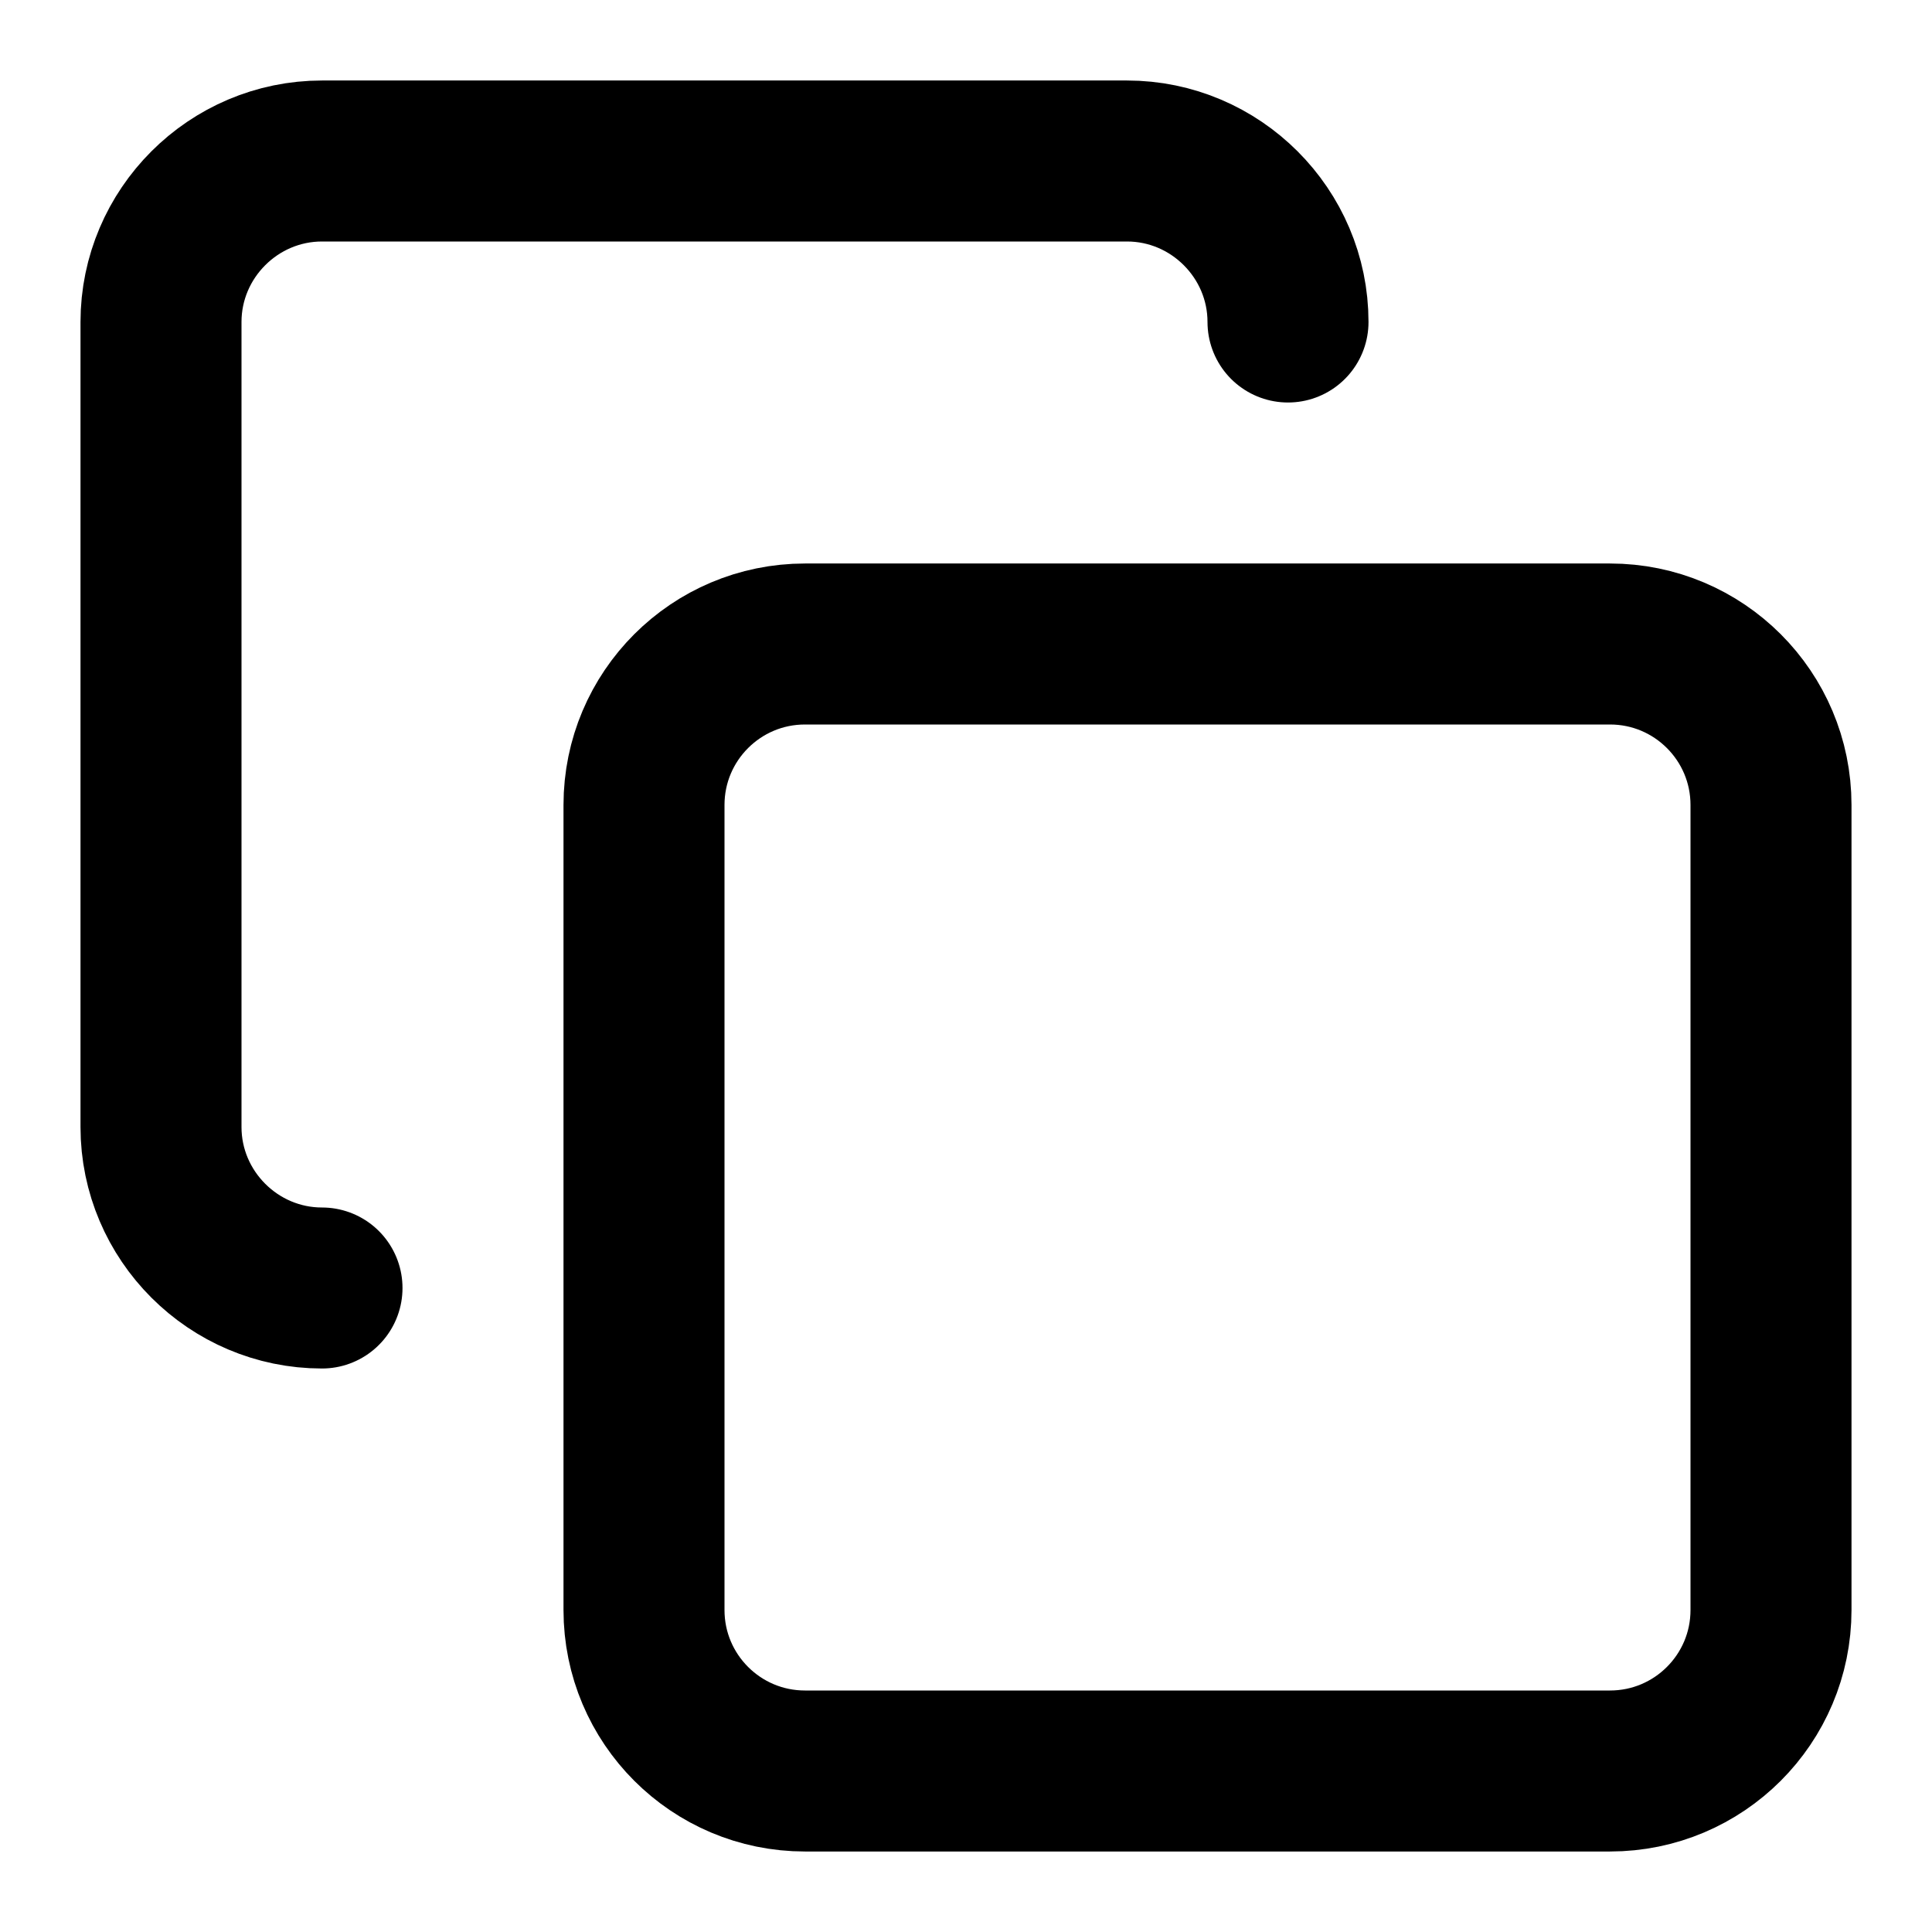
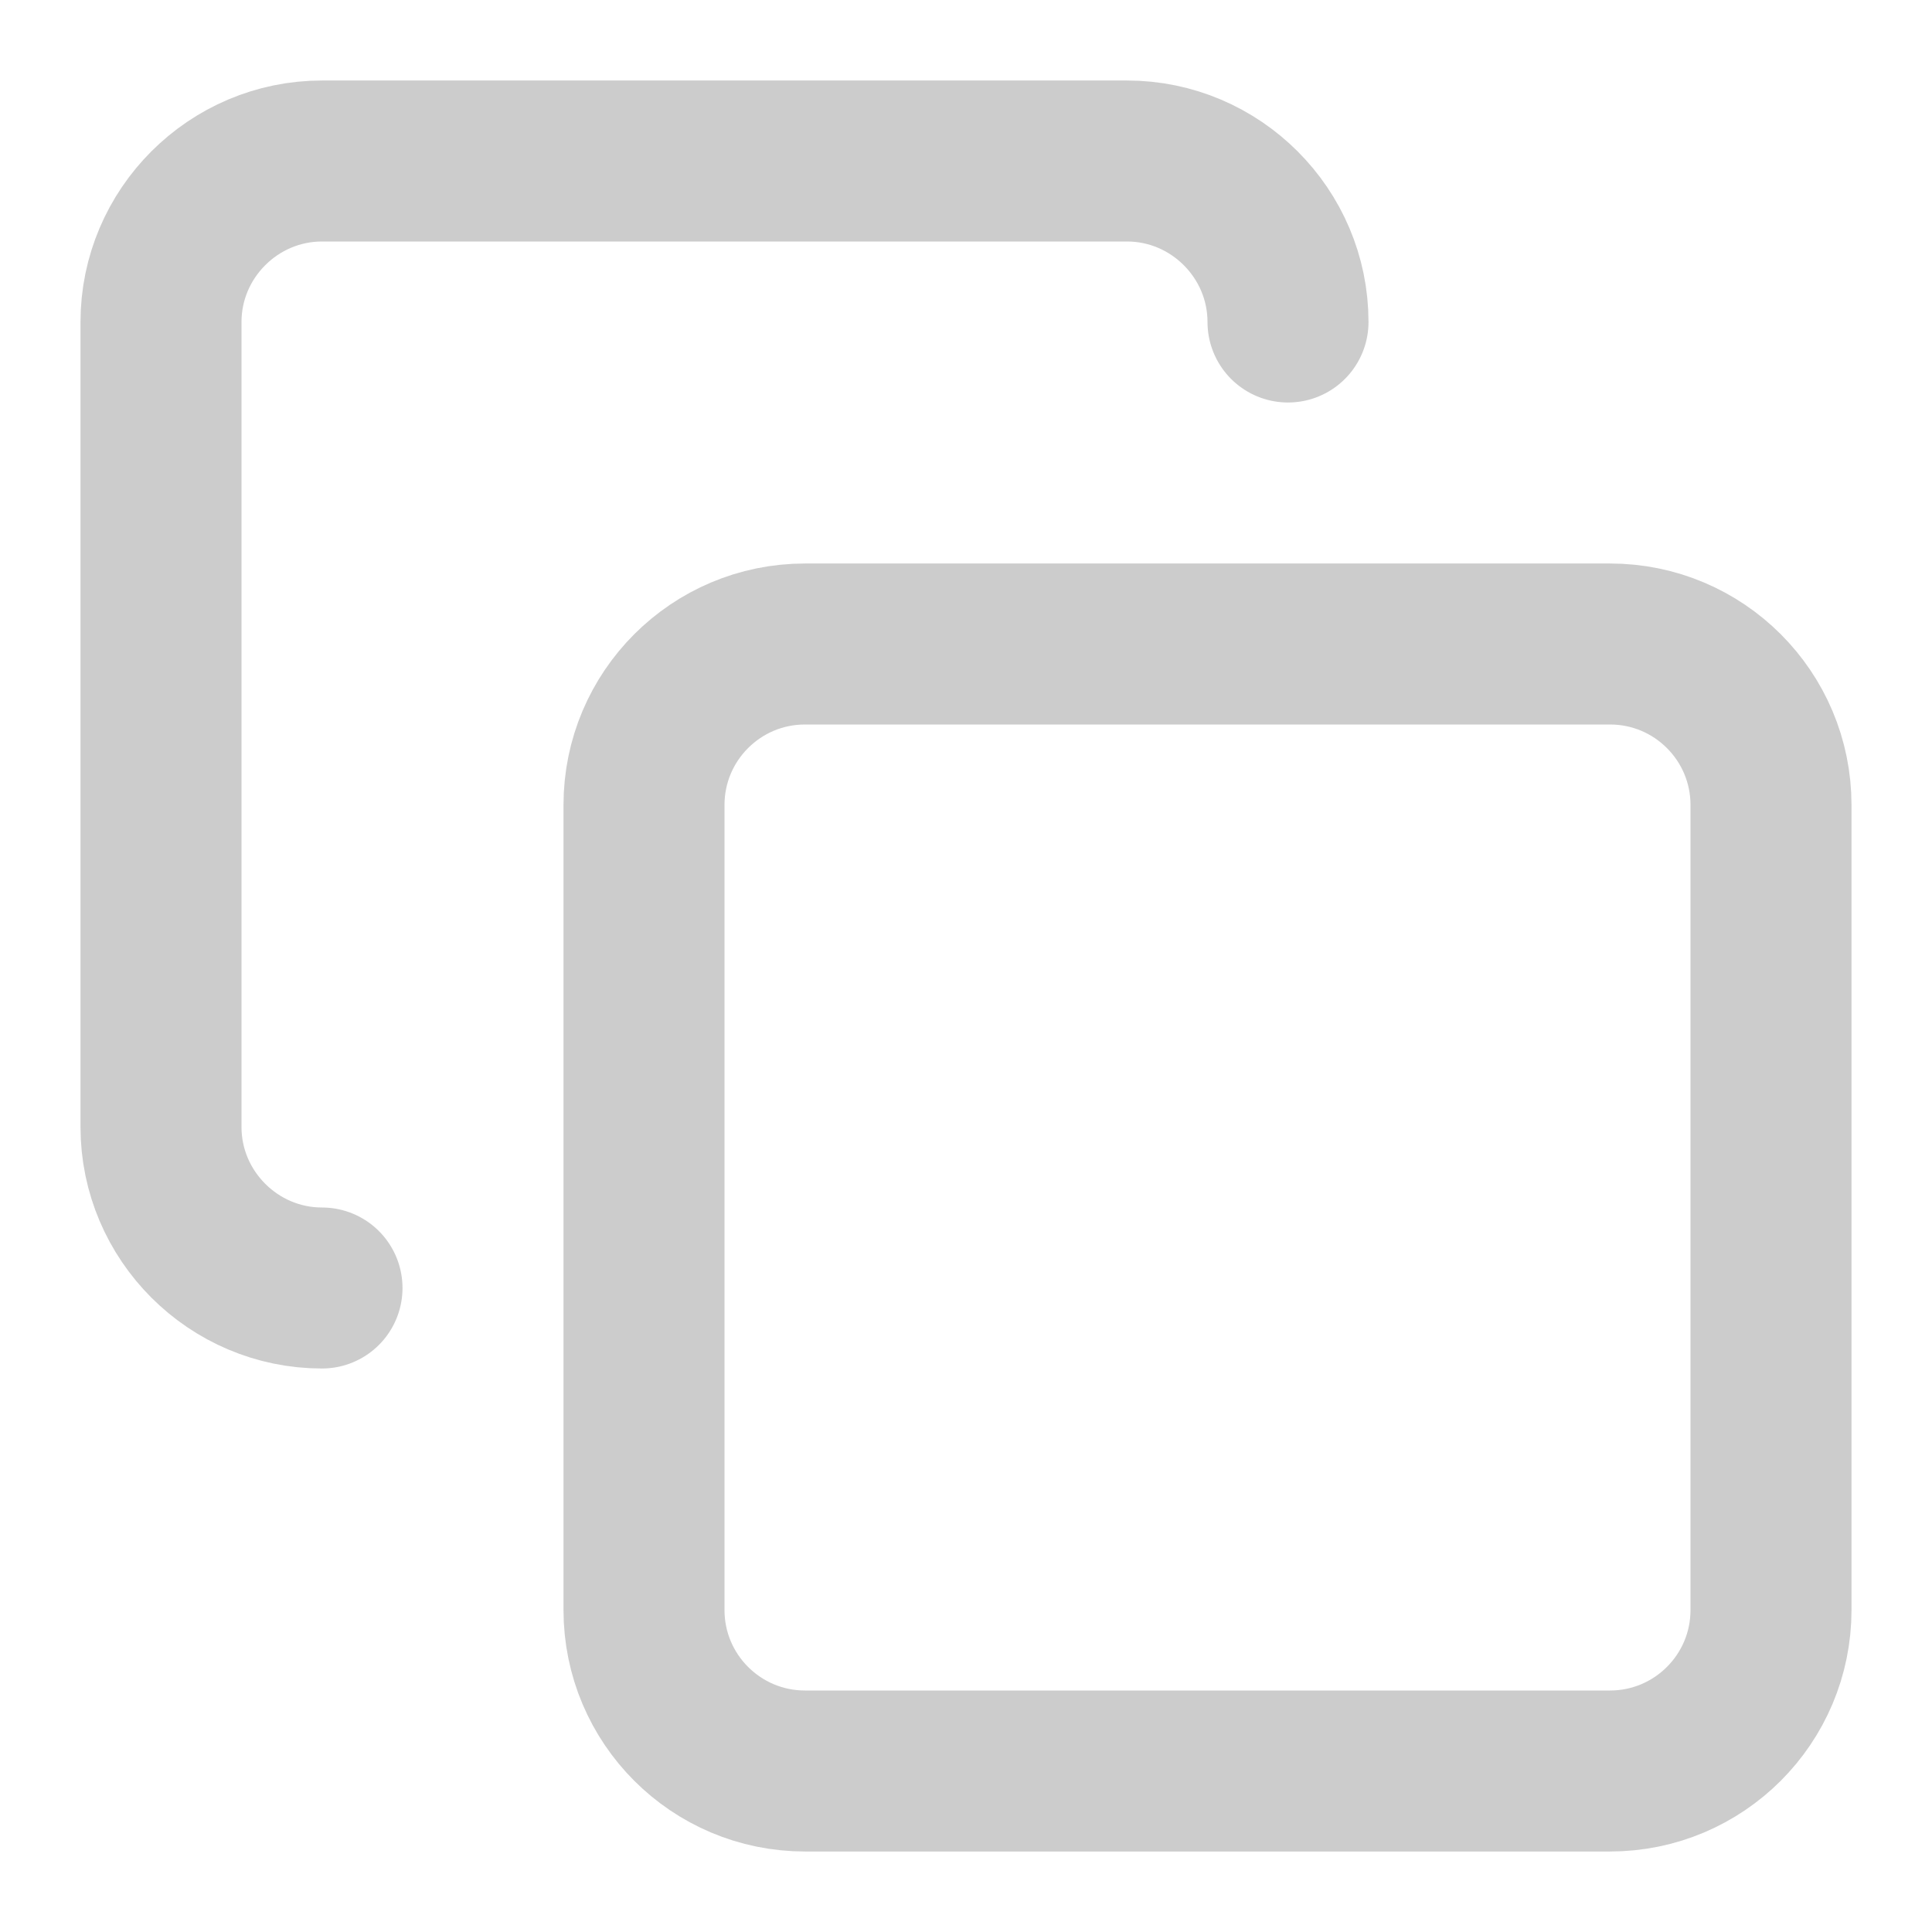
- <svg xmlns="http://www.w3.org/2000/svg" width="24" height="24" viewBox="0 0 24 24" fill="none" stroke="currentColor" stroke-width="2" stroke-linecap="round" stroke-linejoin="round">
+ <svg xmlns="http://www.w3.org/2000/svg" width="24" height="24" viewBox="0 0 24 24" fill="none" stroke="#cccccc" stroke-width="2" stroke-linecap="round" stroke-linejoin="round">
  <rect width="14" height="14" x="8" y="8" rx="2" ry="2" />
  <path d="M4 16c-1.1 0-2-.9-2-2V4c0-1.1.9-2 2-2h10c1.1 0 2 .9 2 2" />
</svg>
